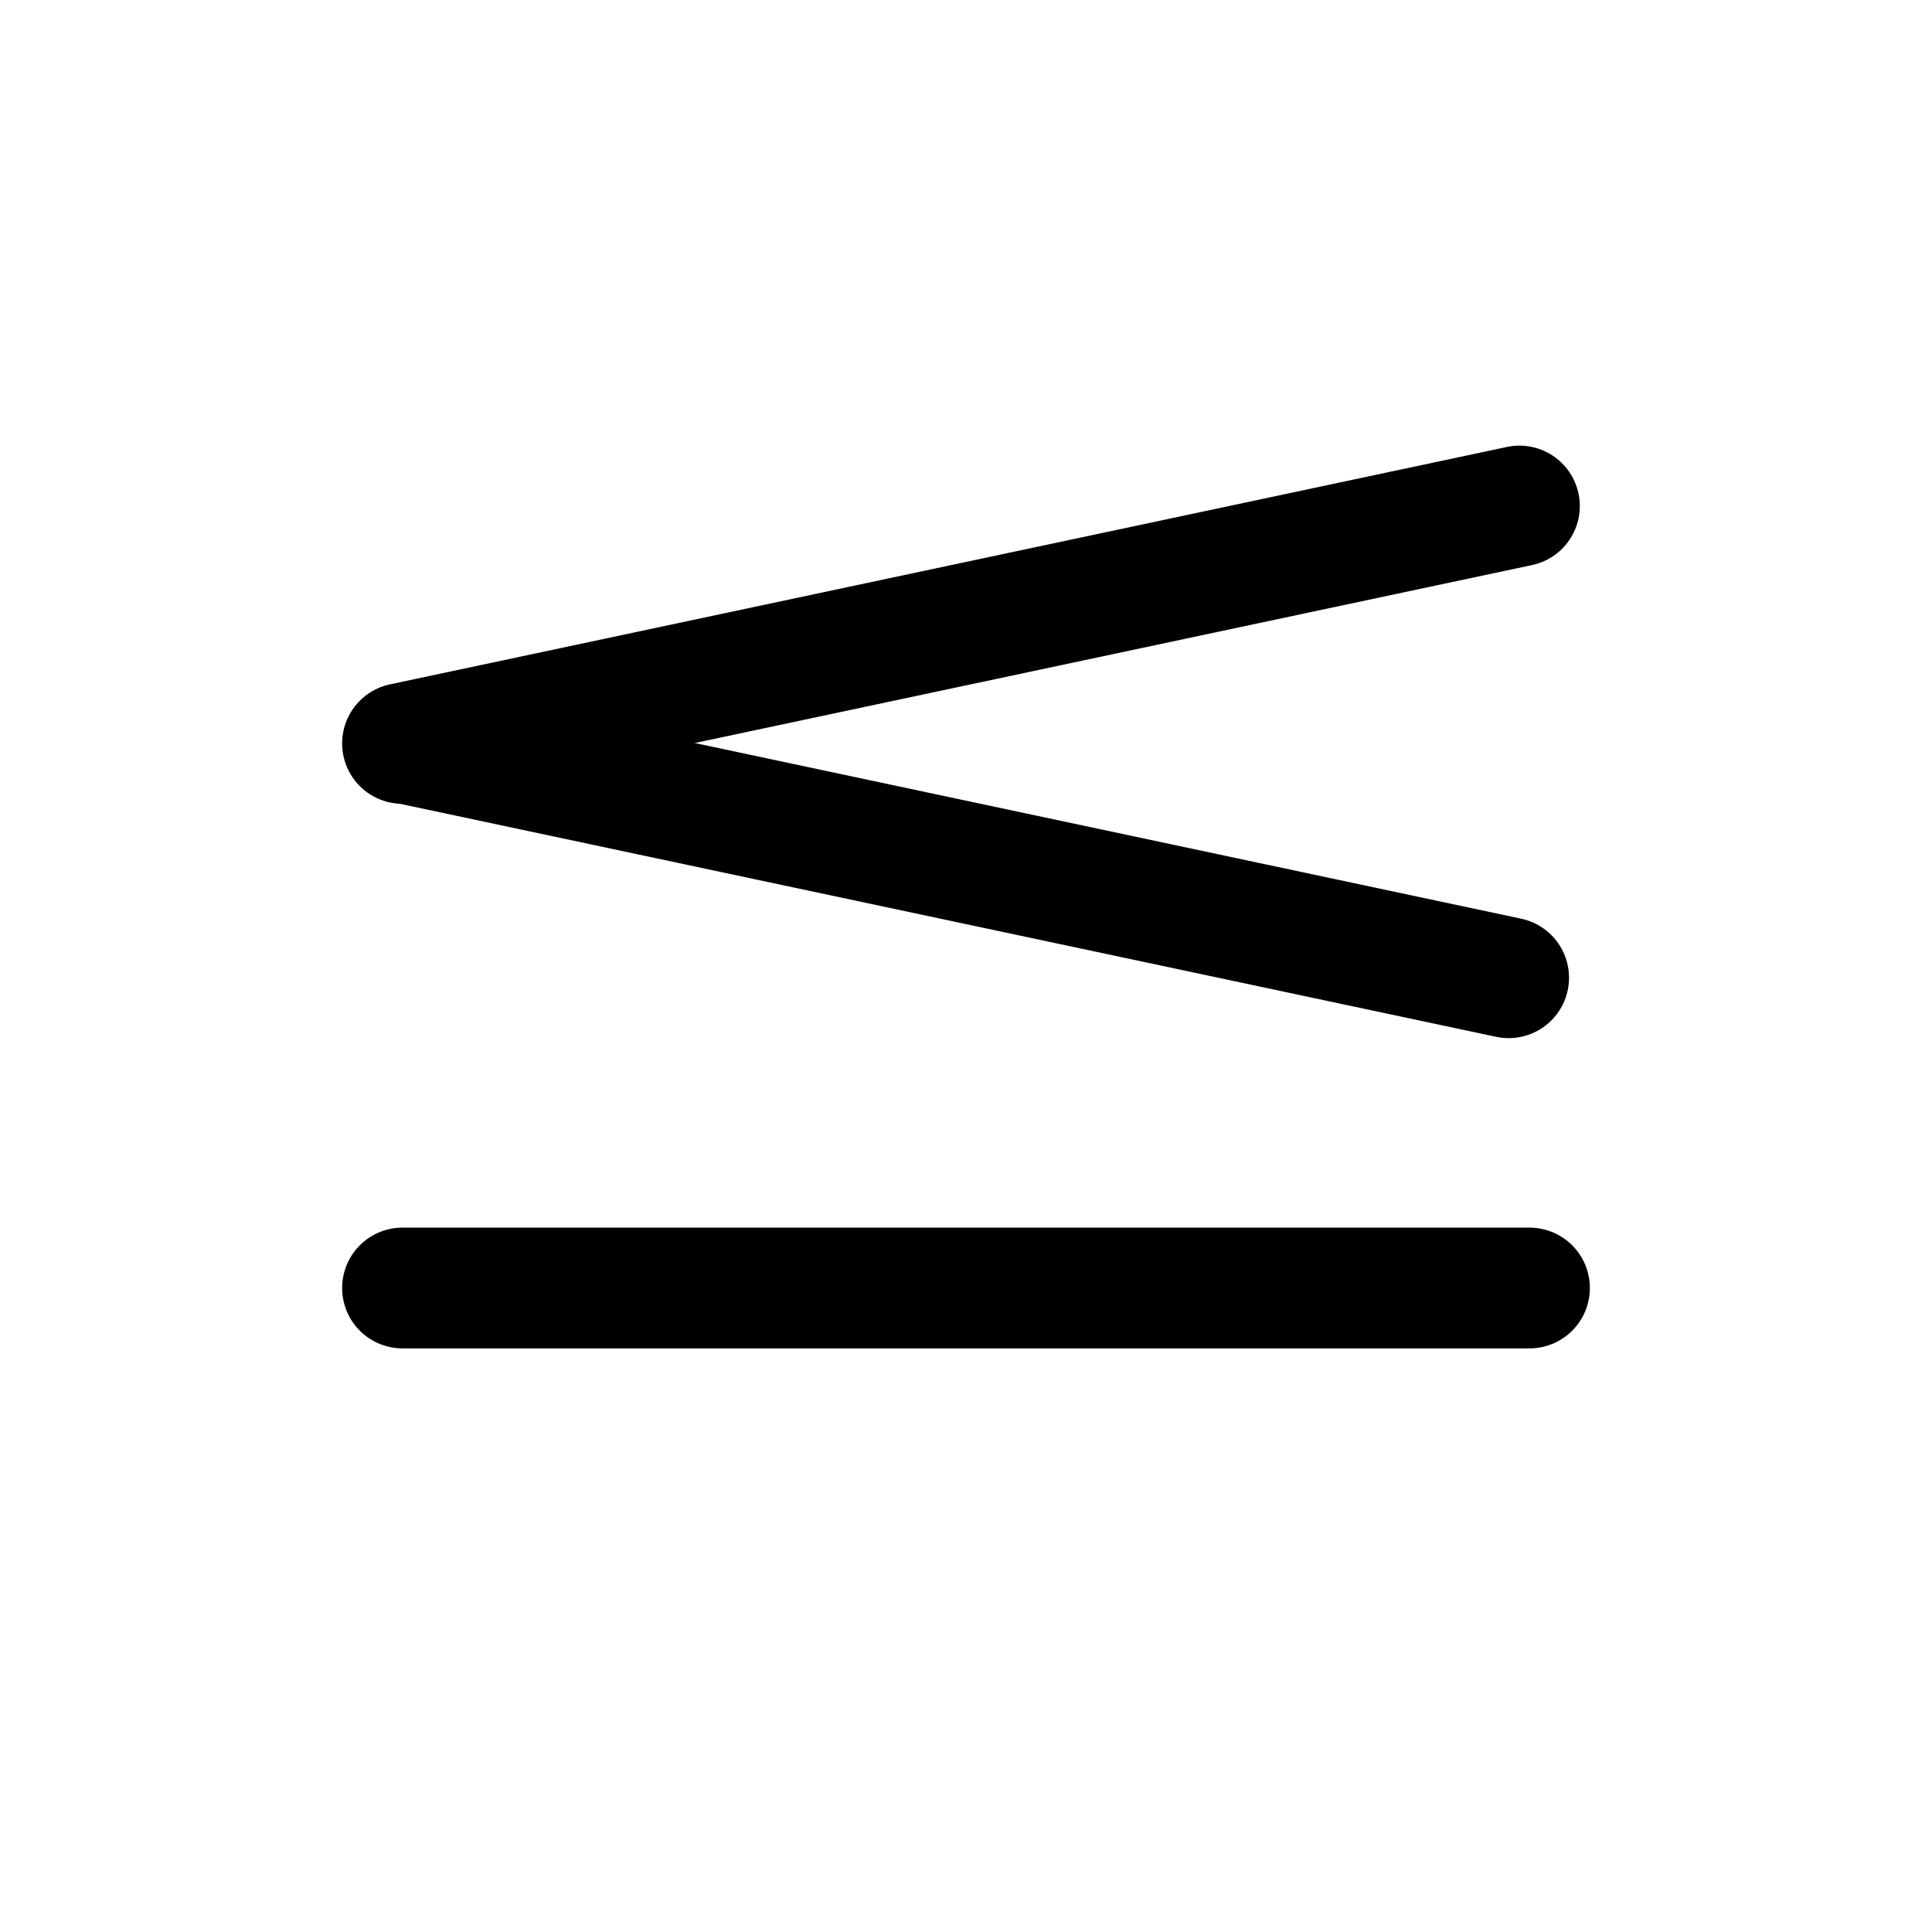
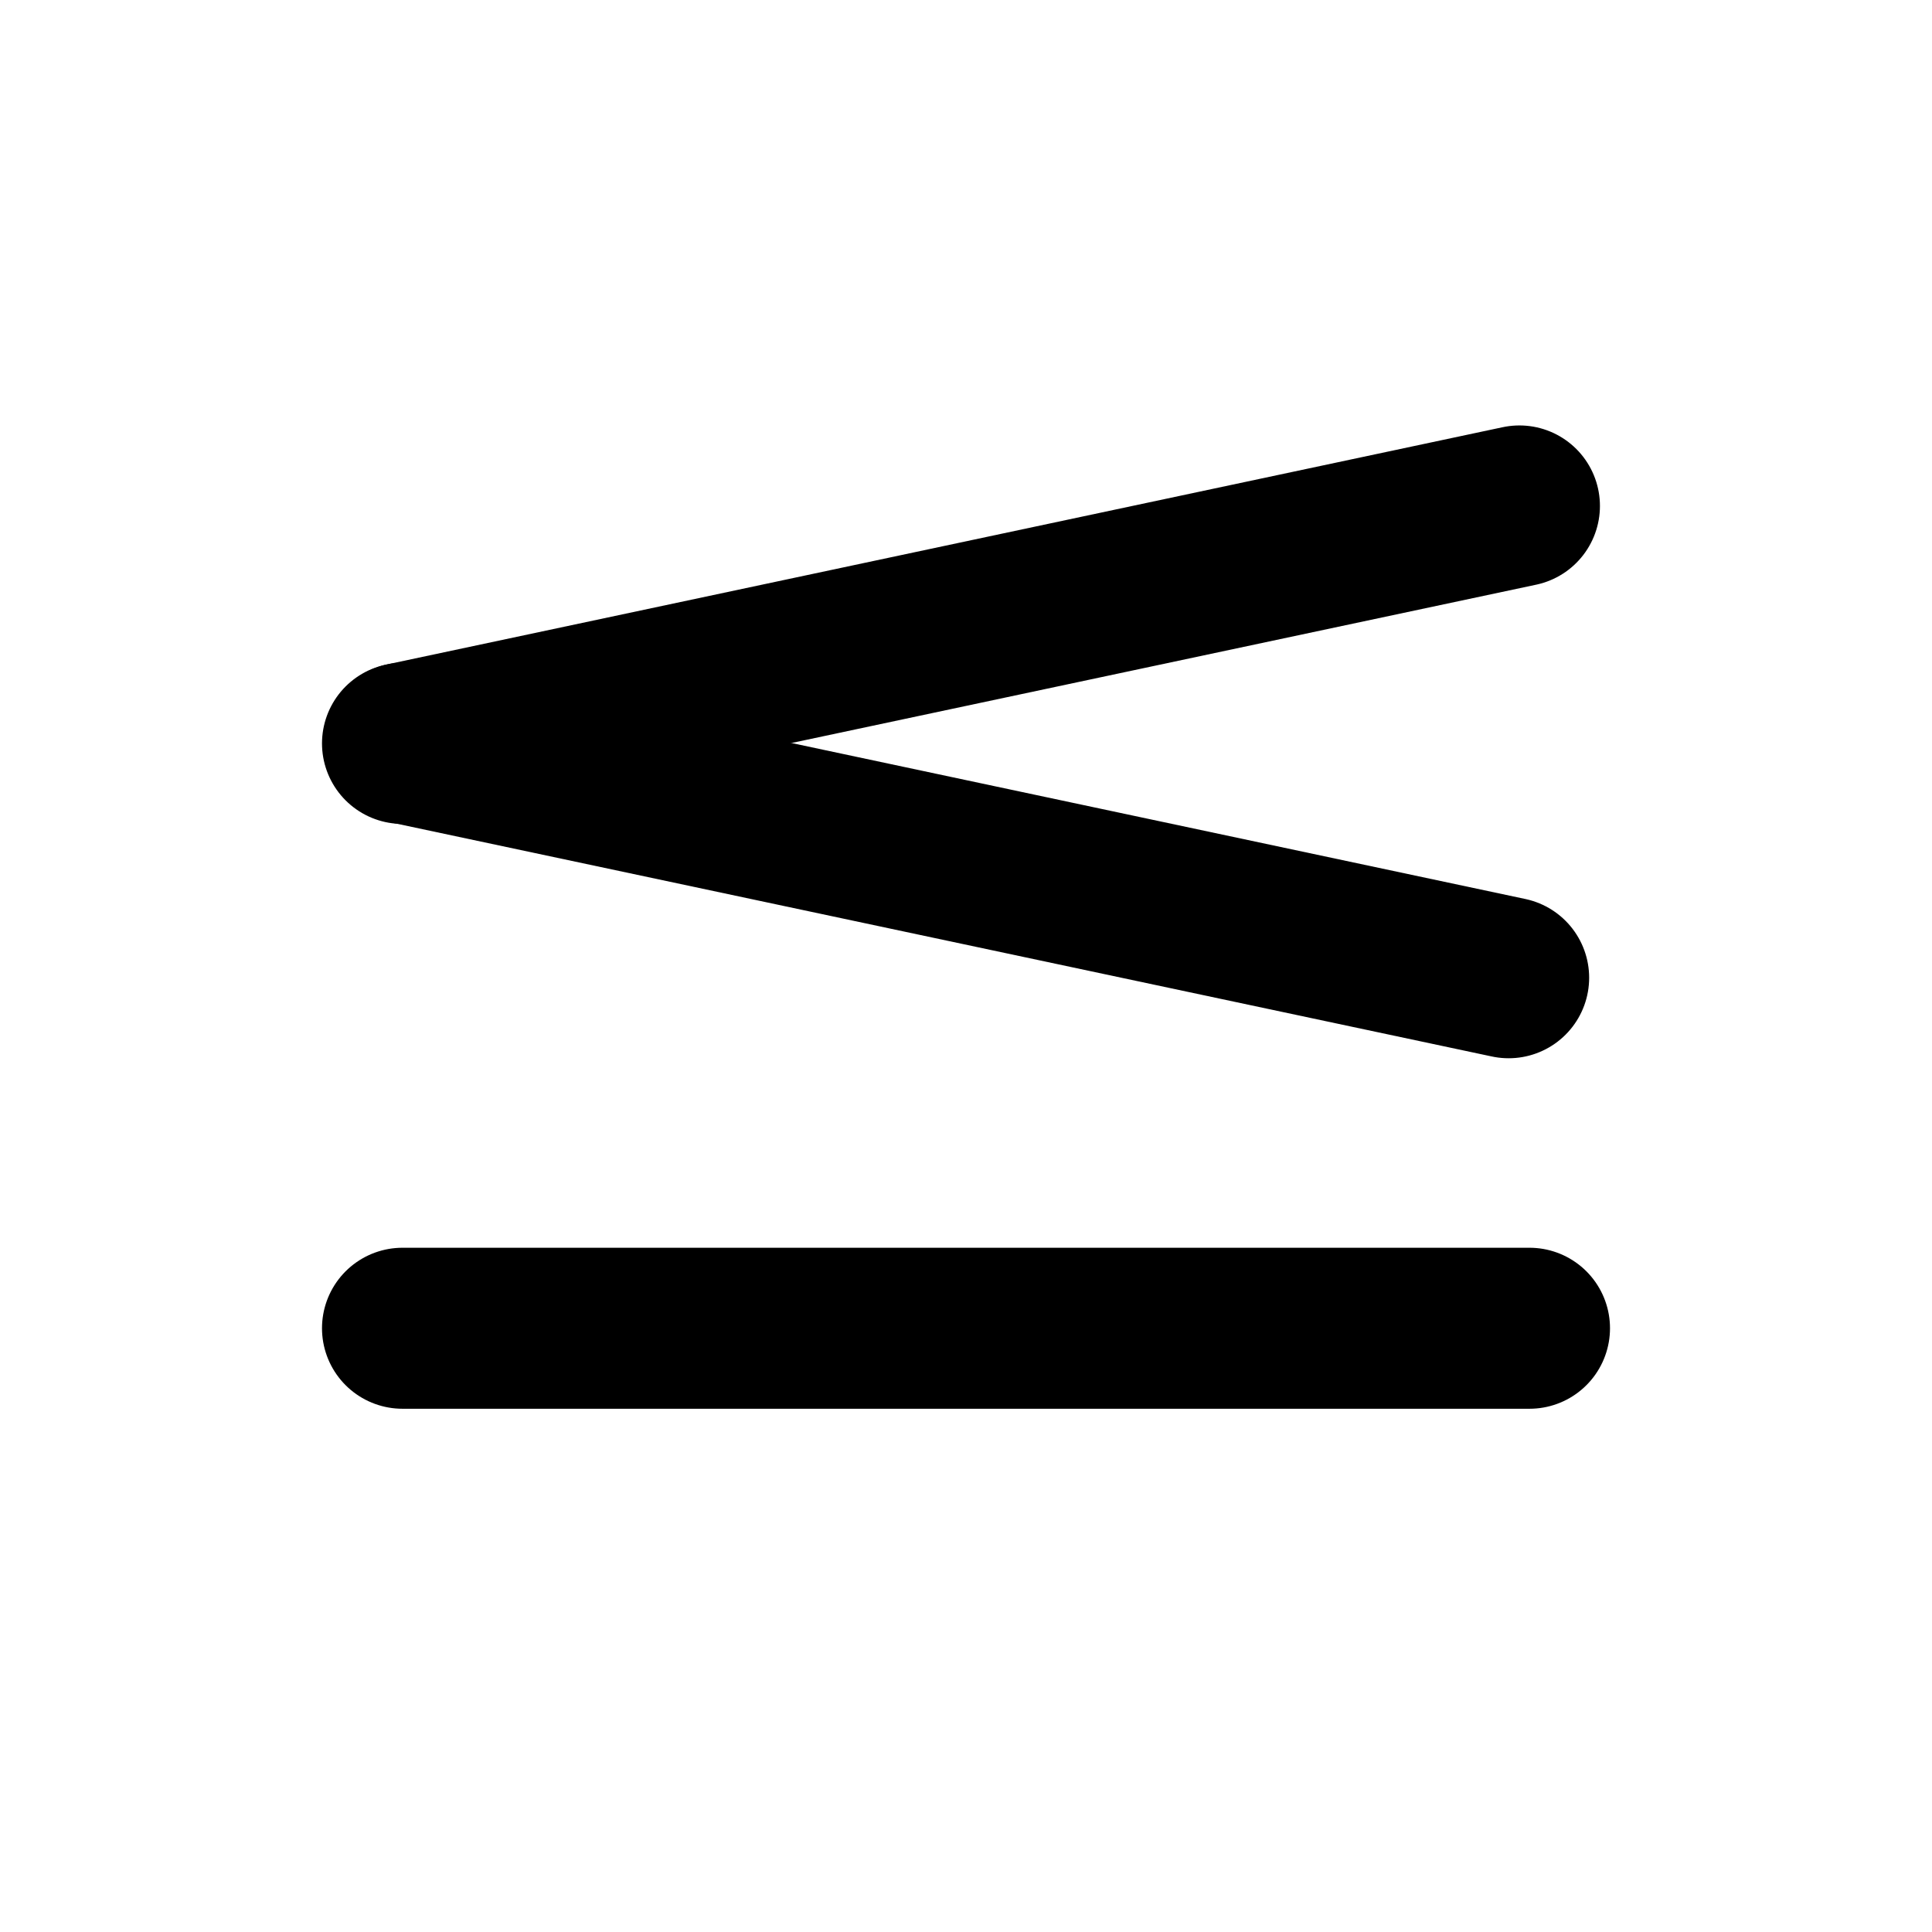
- <svg xmlns="http://www.w3.org/2000/svg" width="24" height="24" viewBox="0 0 24 24" fill="none">
-   <path d="M5 9.235L18.875 6.286" stroke="currentColor" stroke-width="1.5" stroke-linecap="round" stroke-linejoin="round" />
-   <path d="M5.047 9.235L18.741 12.146" stroke="currentColor" stroke-width="1.5" stroke-linecap="round" stroke-linejoin="round" />
-   <path d="M5 16H19" stroke="currentColor" stroke-width="1.5" stroke-linecap="round" stroke-linejoin="round" />
+ <svg xmlns="http://www.w3.org/2000/svg" width="24" height="24" viewBox="0 0 24 24" fill="none" stroke="currentColor" stroke-width="2" stroke-linecap="round" stroke-linejoin="round">
+   <path d="M5 16.5h14" />
+   <path d="m5 9.235 13.875-2.95" />
+   <path d="m5.023 9.23 13.718 2.916" />
</svg>
